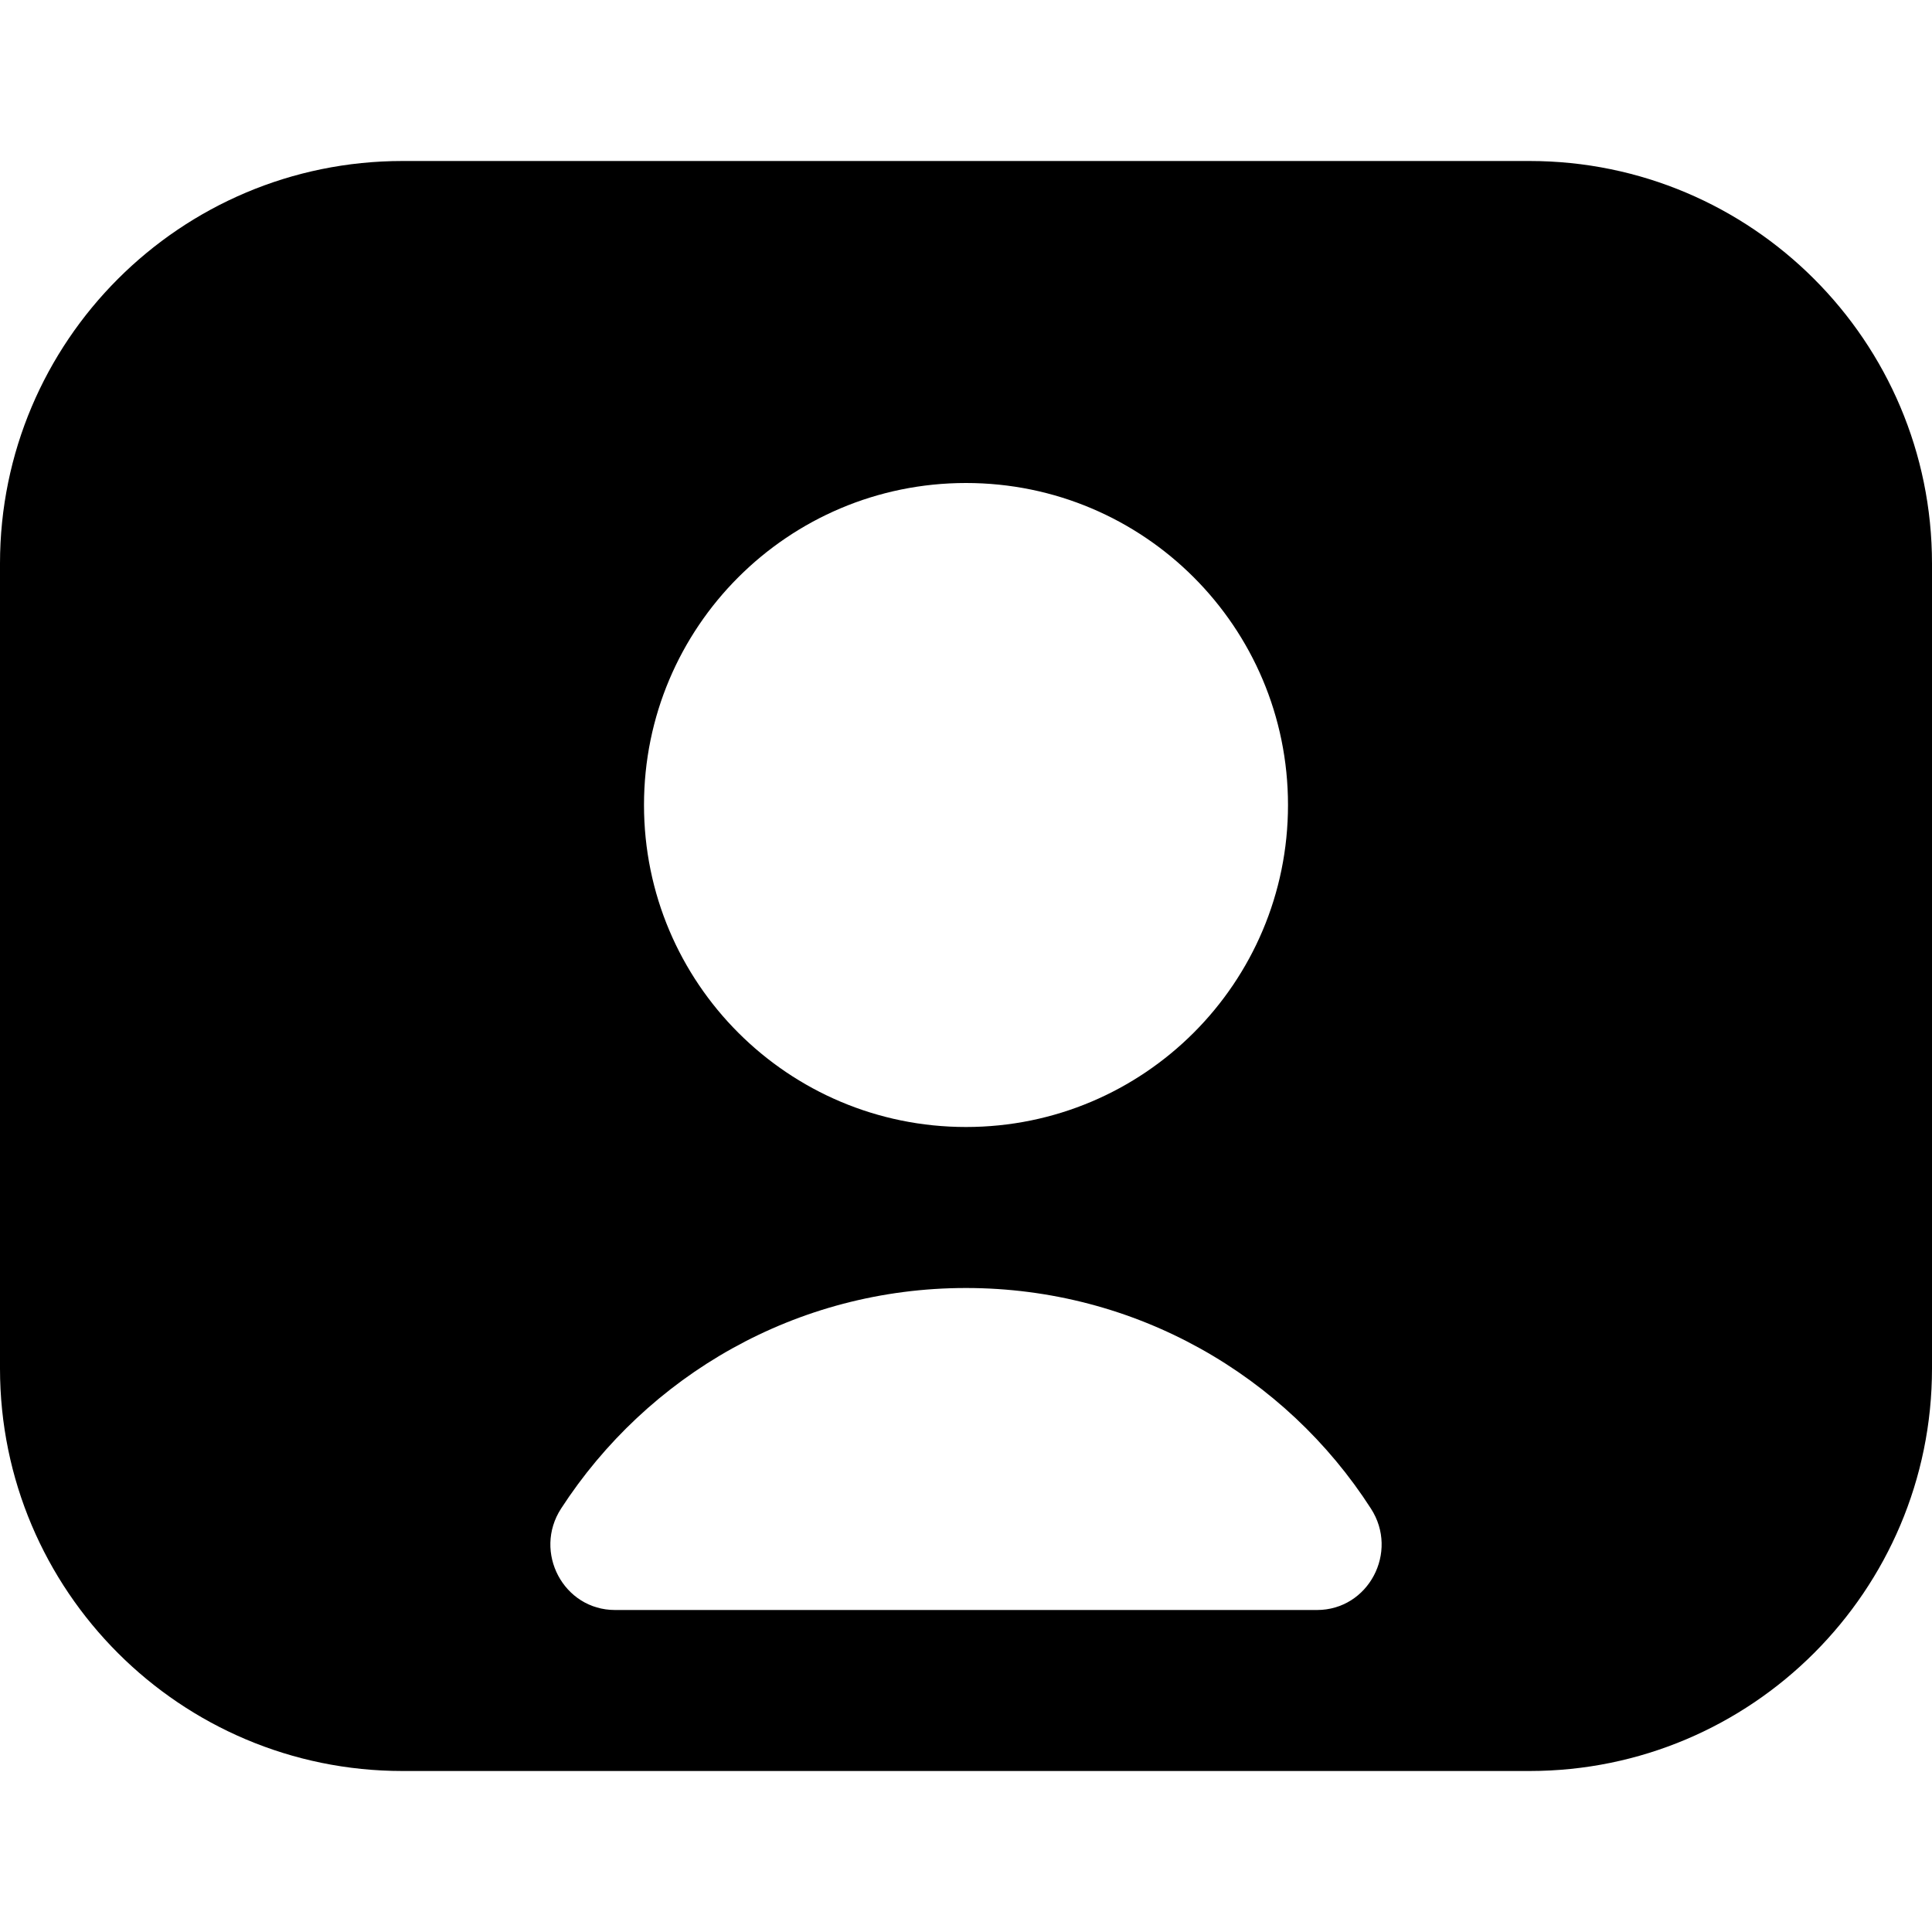
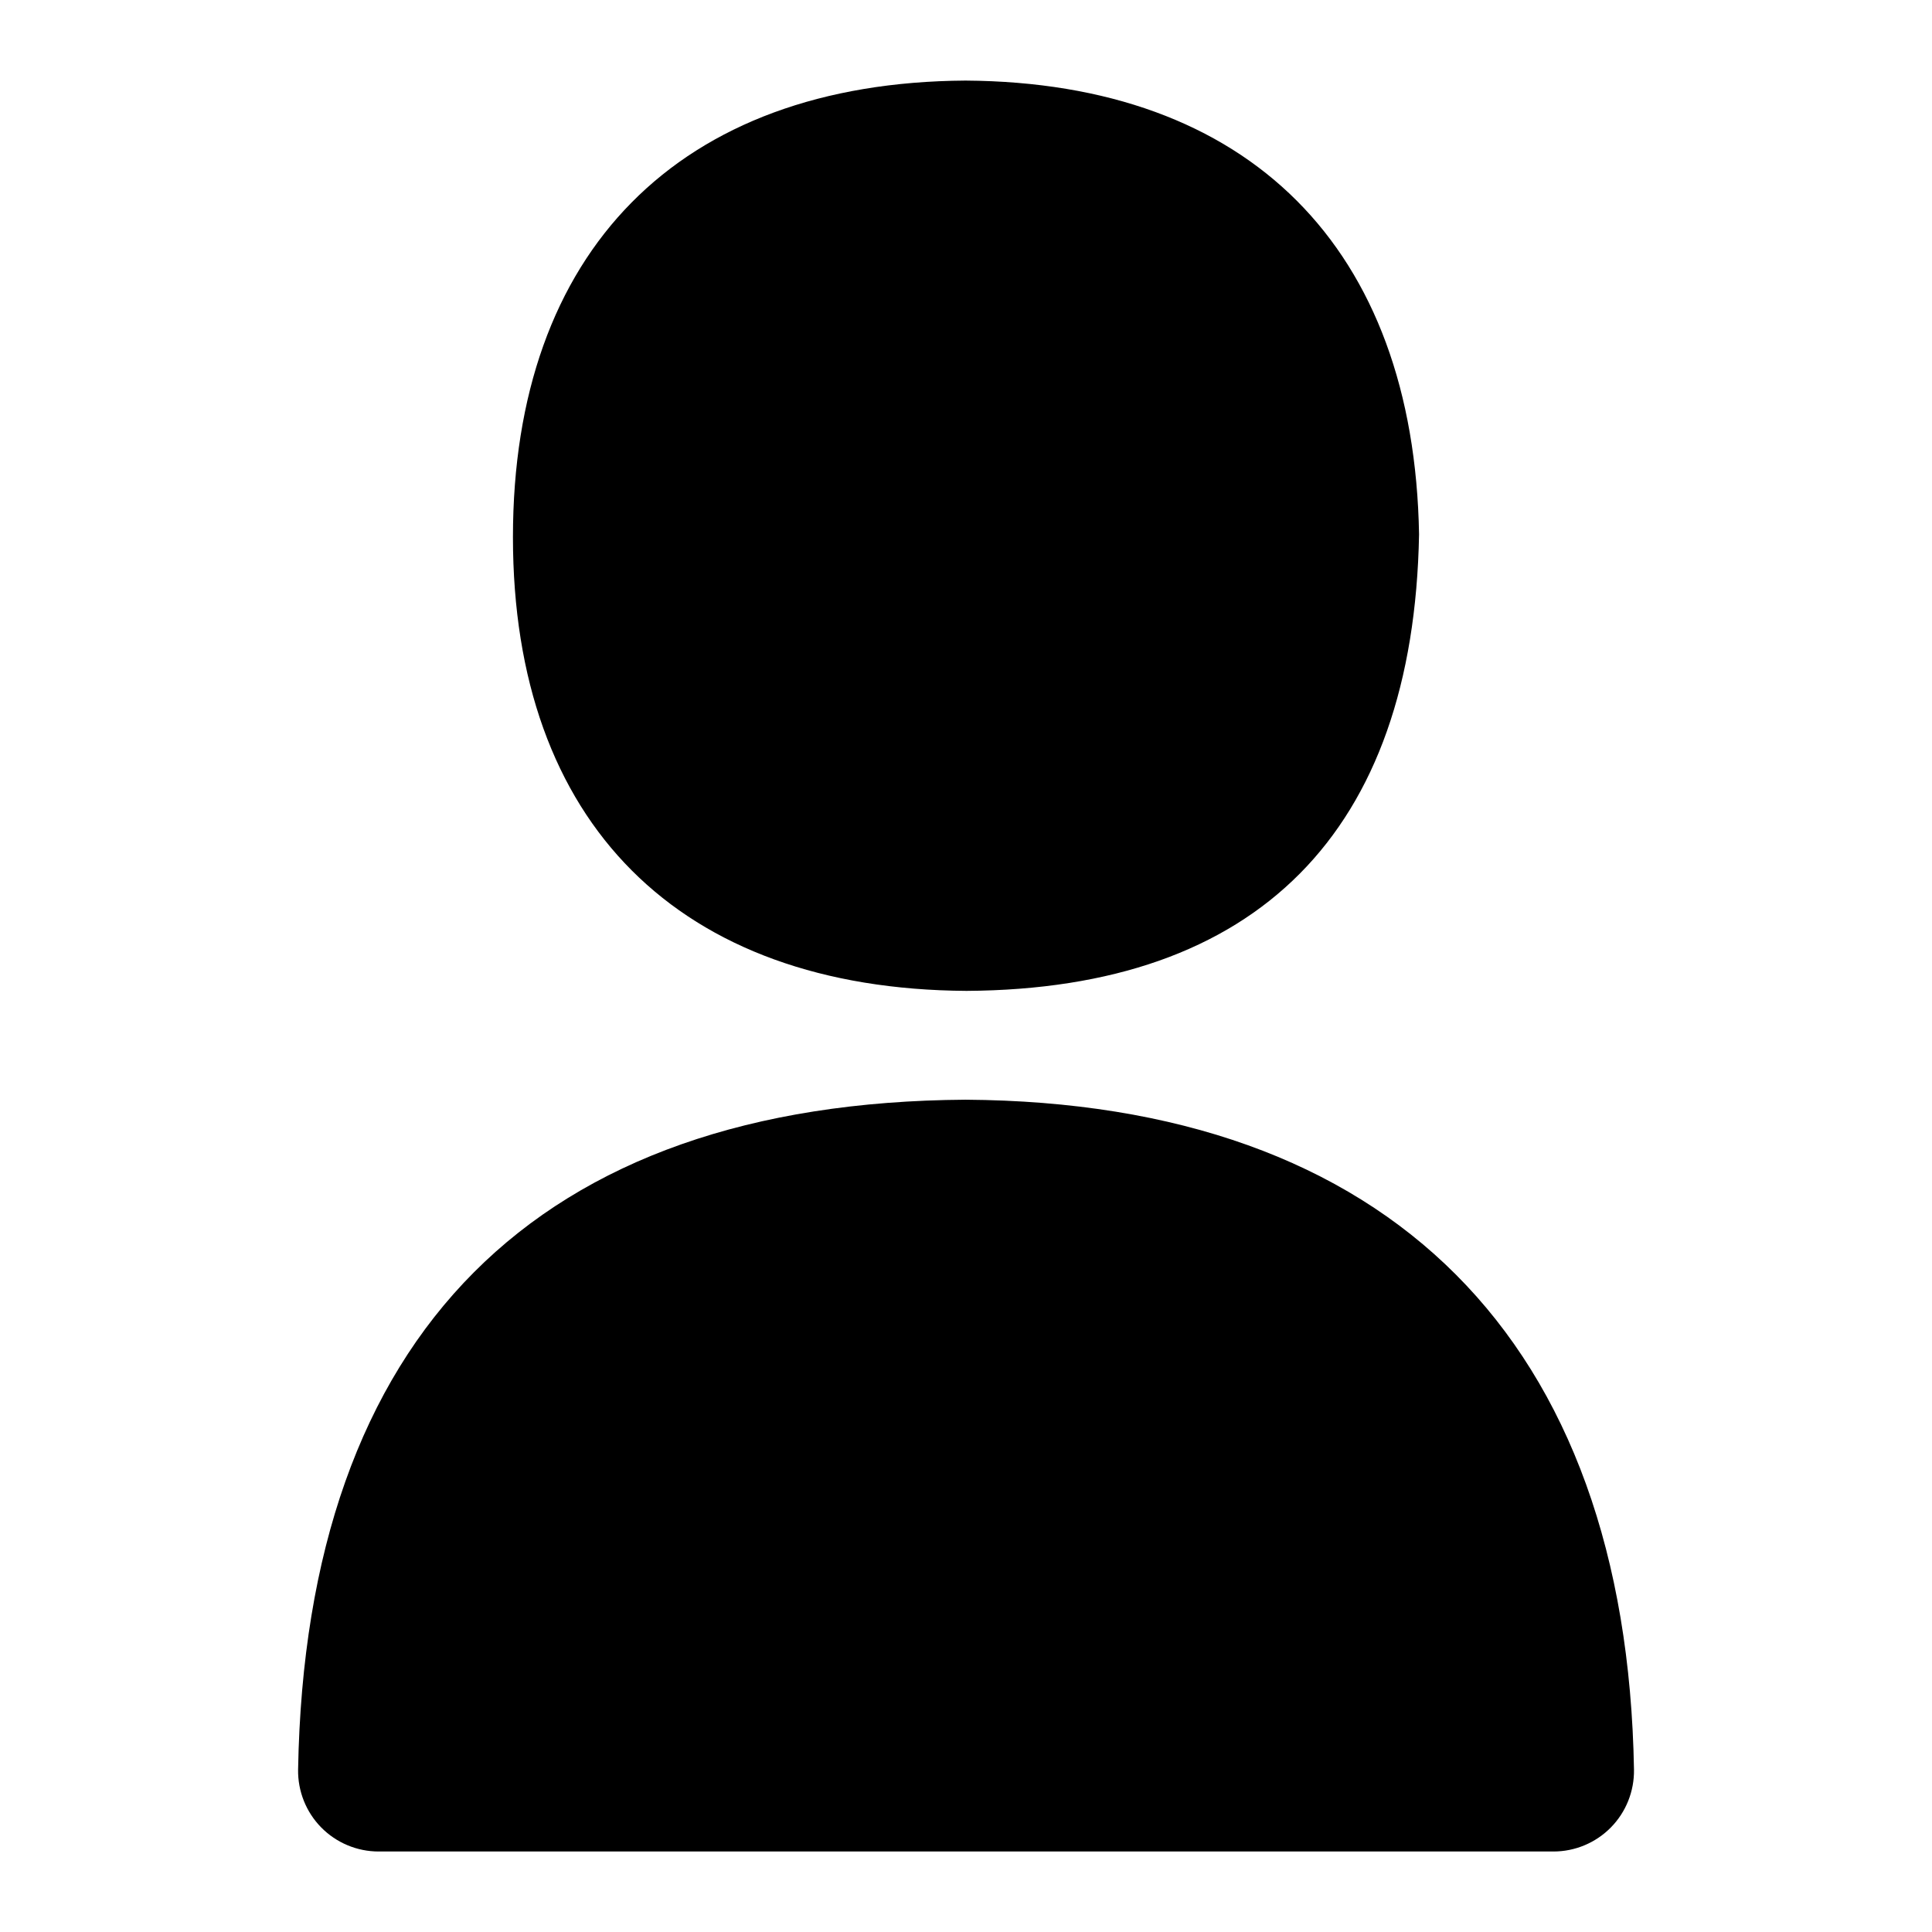
- <svg xmlns="http://www.w3.org/2000/svg" id="Layer_1" data-name="Layer 1" viewBox="0 0 24 24" width="512" height="512">
-   <path d="M19,2H5C2.24,2,0,4.24,0,7v10c0,2.76,2.24,5,5,5h14c2.76,0,5-2.24,5-5V7c0-2.76-2.24-5-5-5Zm-7,4c2.21,0,4,1.79,4,4s-1.79,4-4,4-4-1.79-4-4,1.79-4,4-4Zm-4.36,14c-.64,0-1.02-.72-.67-1.26,1.07-1.65,2.92-2.74,5.03-2.74s3.97,1.09,5.03,2.74c.35,.54-.03,1.26-.67,1.26H7.64Z" />
+ <svg xmlns="http://www.w3.org/2000/svg" id="Layer_1" data-name="Layer 1" viewBox="0 0 24 24">
+   <path d="M12.006,12.309c3.611-.021,5.555-1.971,5.622-5.671-.062-3.56-2.111-5.614-5.634-5.637-3.561,.022-5.622,2.122-5.622,5.672s2.062,5.615,5.634,5.636Z" />
+   <path d="M11.994,13.661c-5.328,.034-8.195,2.911-8.291,8.322-.004,.268,.099,.527,.287,.718s.445,.299,.713,.299h14.595c.268,0,.525-.108,.713-.299,.188-.191,.291-.45,.287-.718-.092-5.333-3.036-8.288-8.304-8.322Z" />
</svg>
